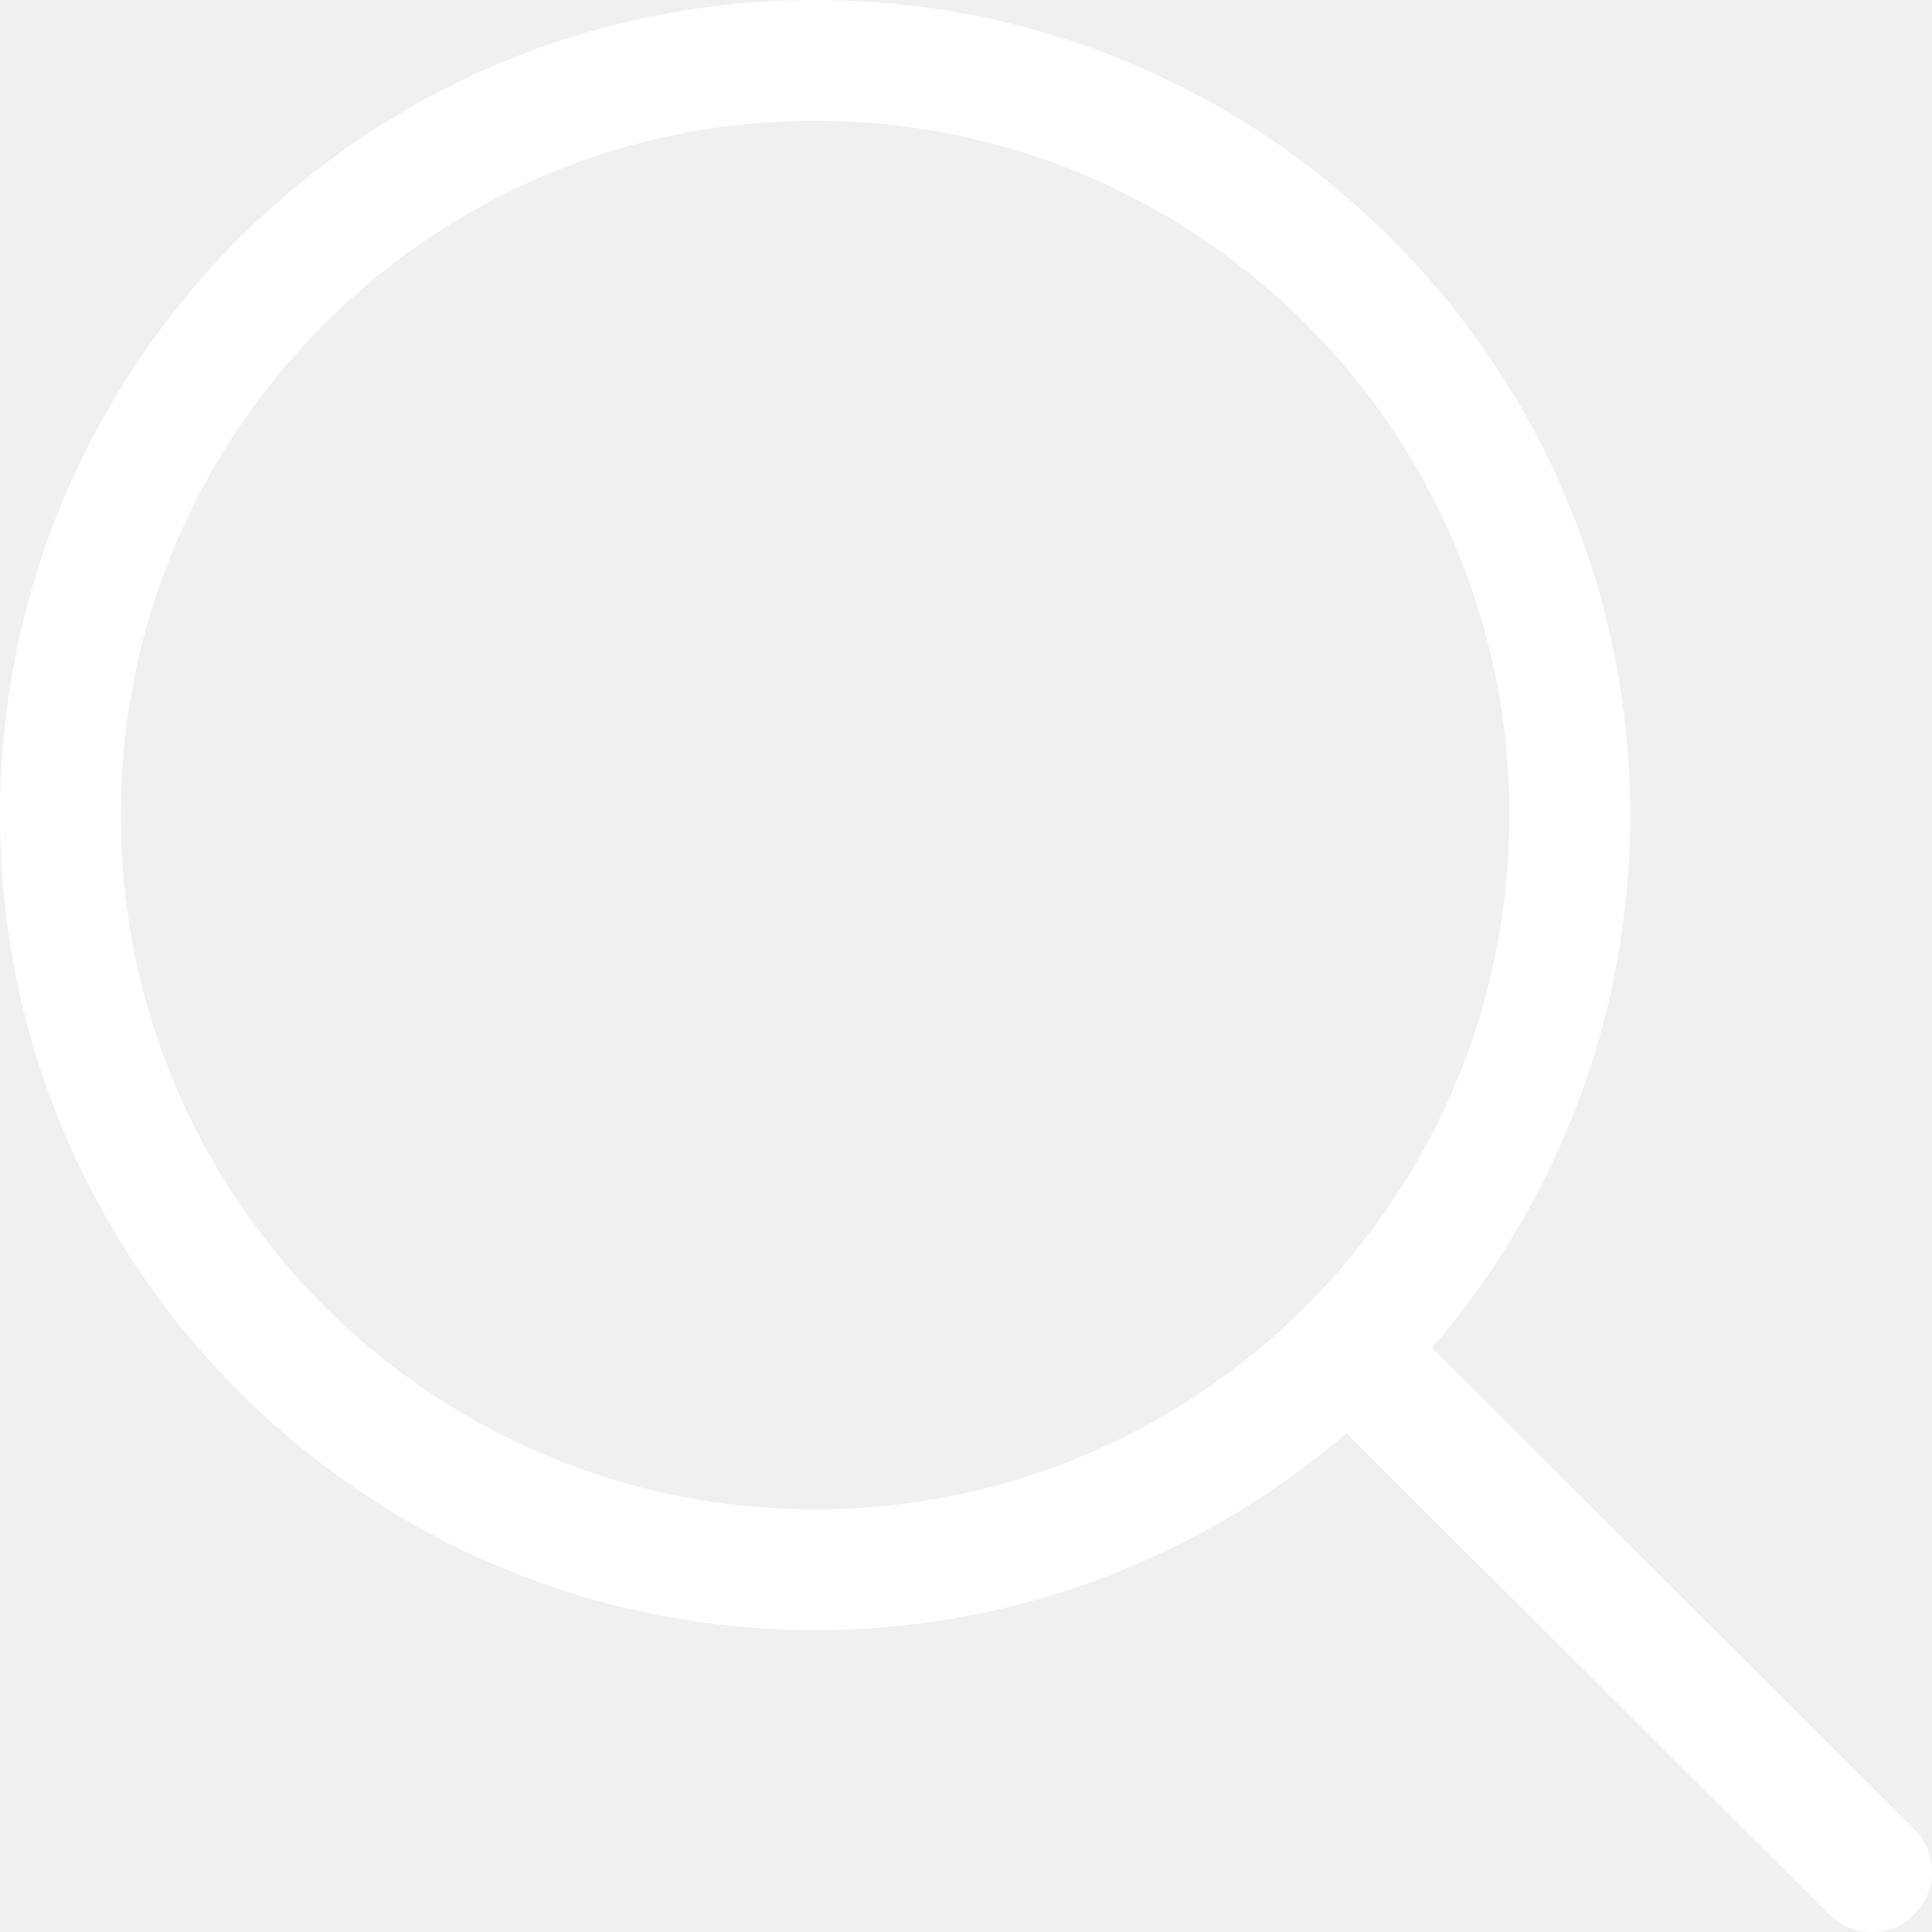
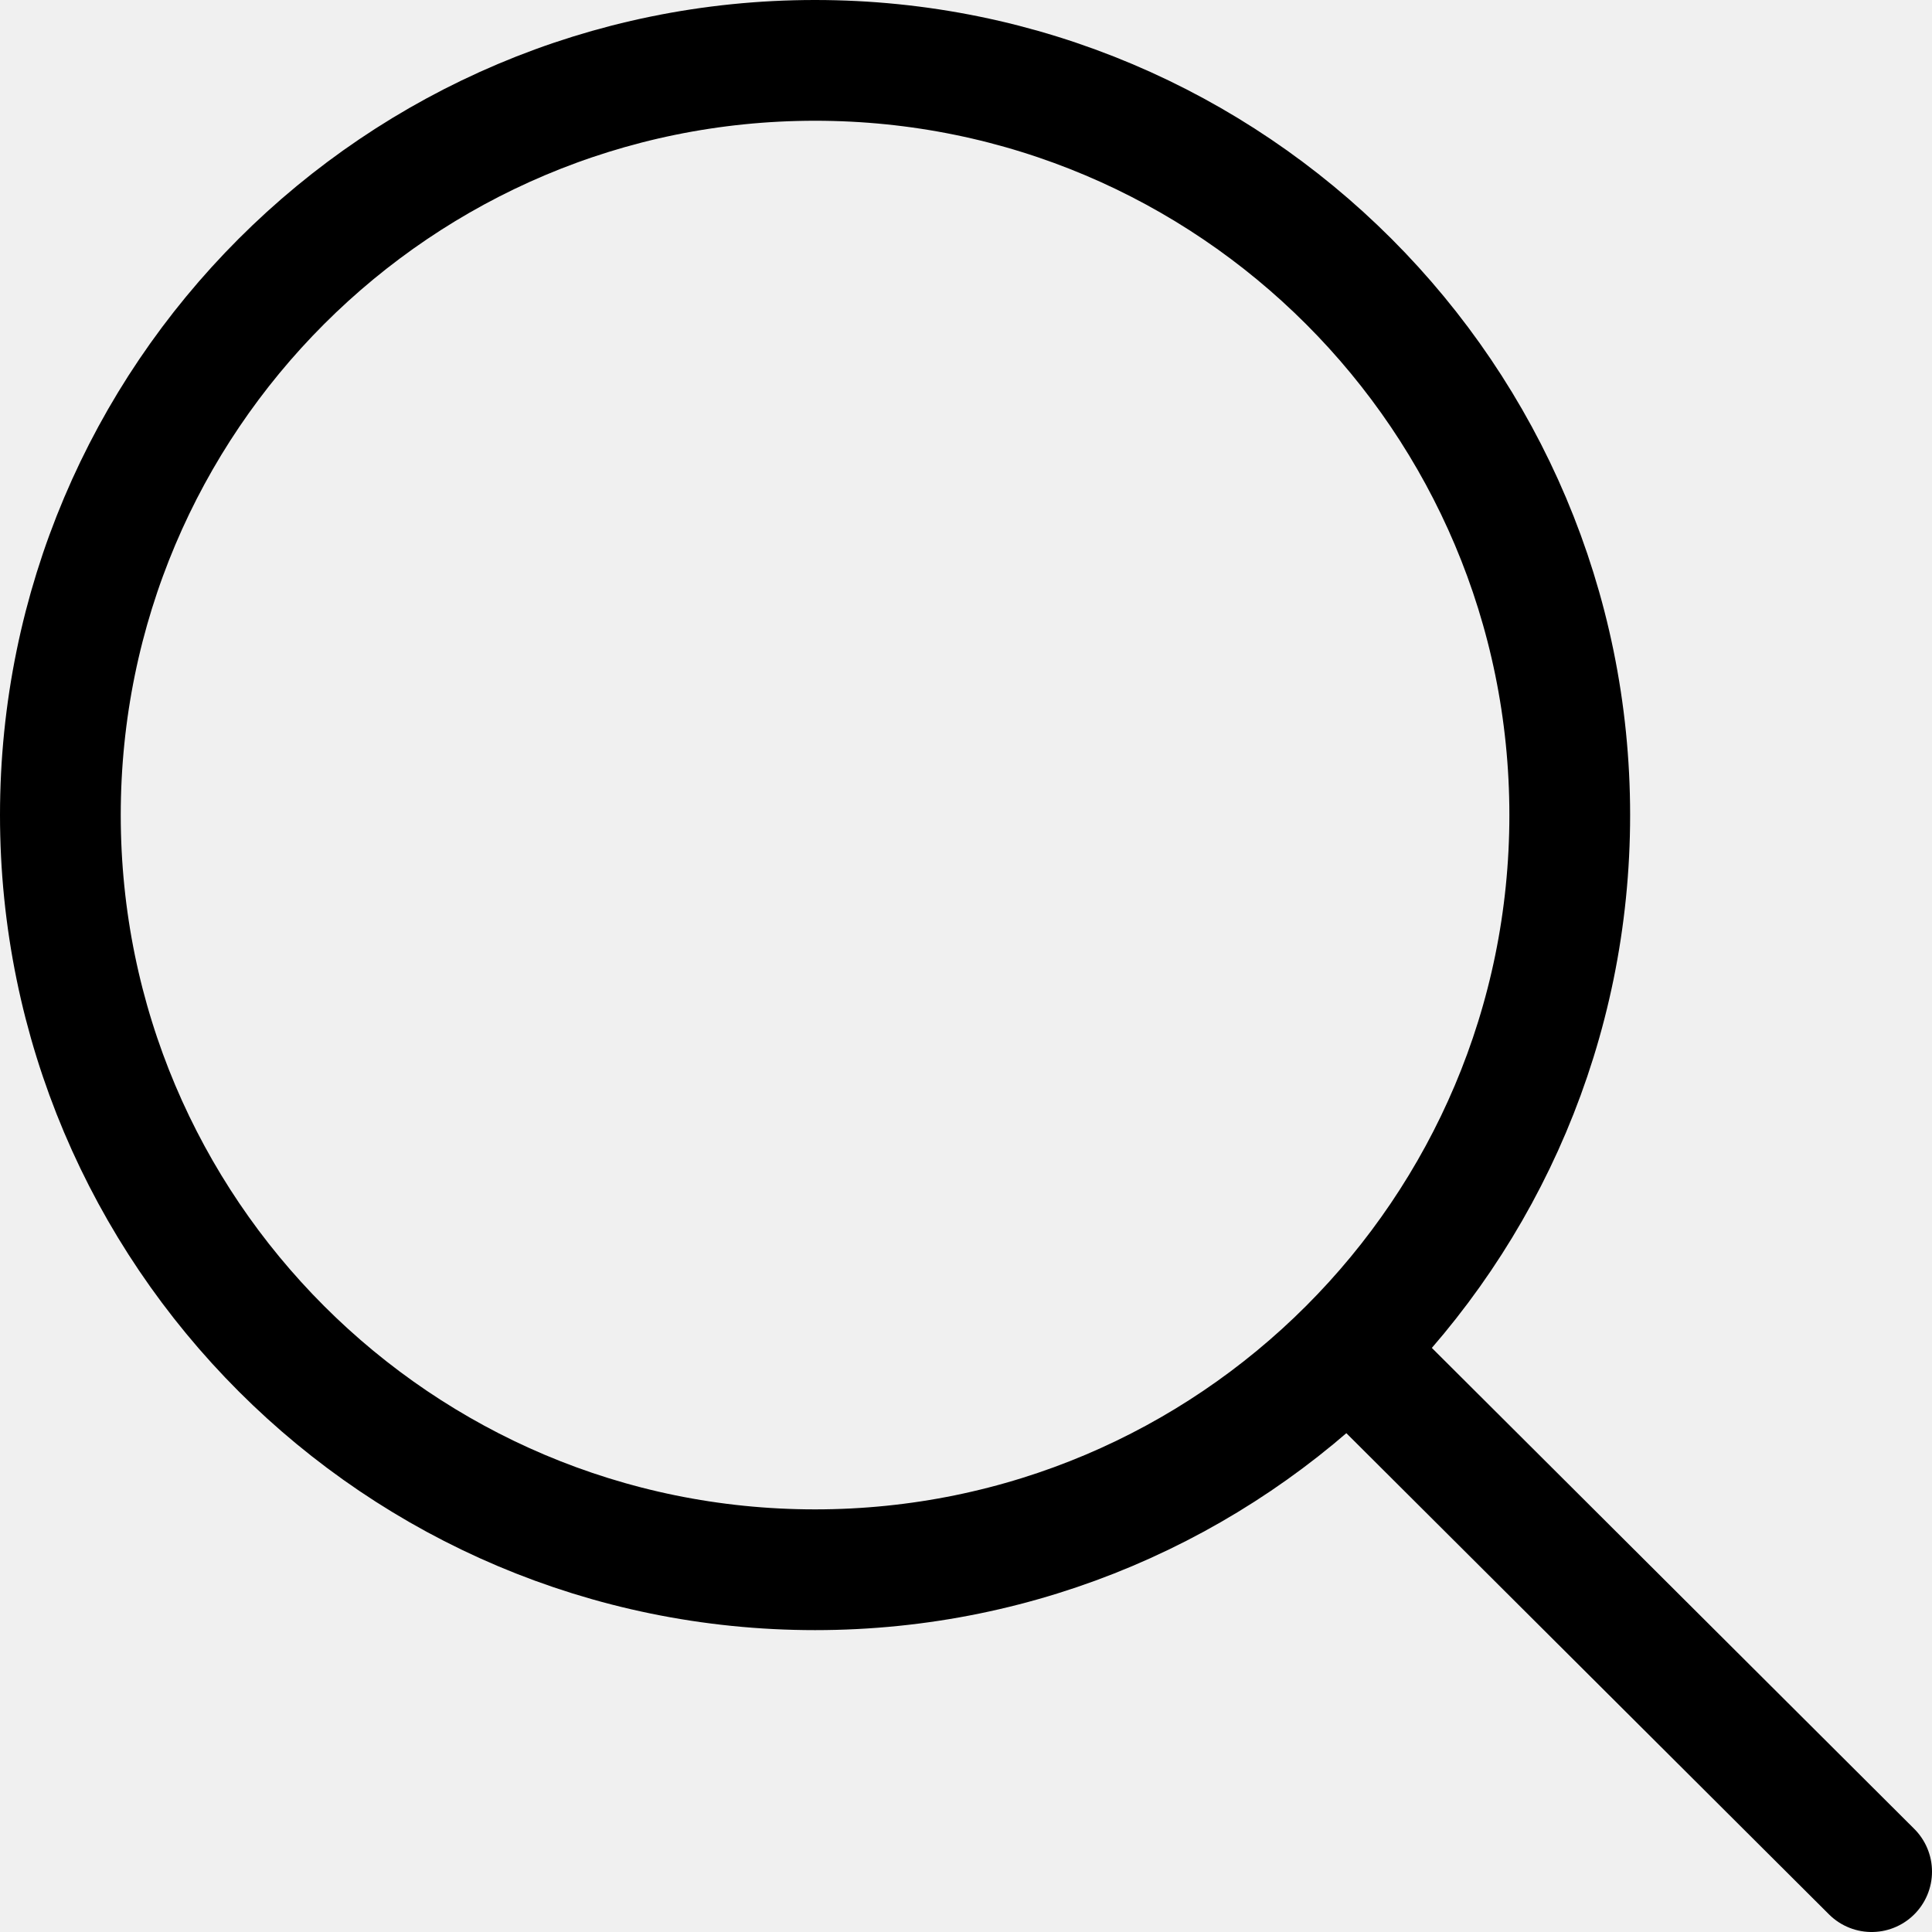
<svg xmlns="http://www.w3.org/2000/svg" width="32" height="32" viewBox="0 0 32 32" fill="none">
-   <path d="M22.326 22.352L31 31M26 13.5C26 20.404 20.404 26 13.5 26C6.596 26 1 20.404 1 13.5C1 6.596 6.596 1 13.5 1C20.404 1 26 6.596 26 13.5Z" stroke="white" stroke-width="2" stroke-linecap="round" stroke-linejoin="round" />
+   <path d="M22.326 22.352L31 31M26 13.5C26 20.404 20.404 26 13.5 26C6.596 26 1 20.404 1 13.5C1 6.596 6.596 1 13.5 1C20.404 1 26 6.596 26 13.5Z" stroke="black" stroke-width="2" stroke-linecap="round" stroke-linejoin="round" />
</svg>
